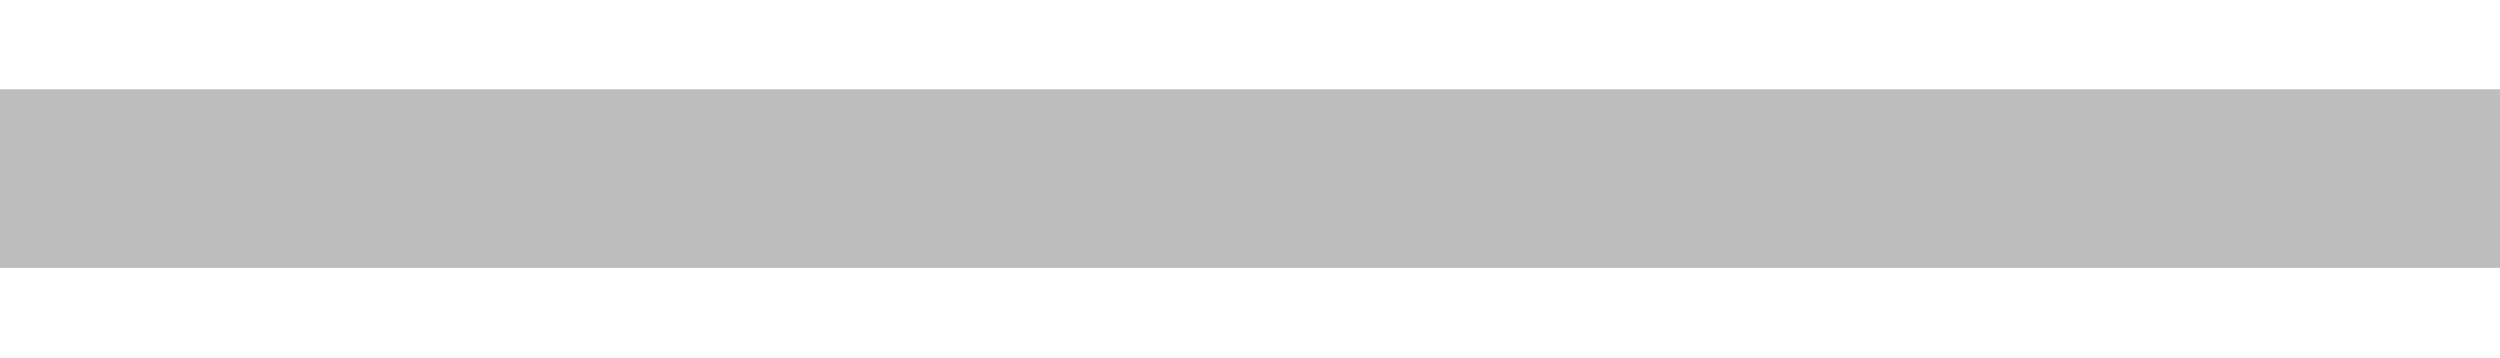
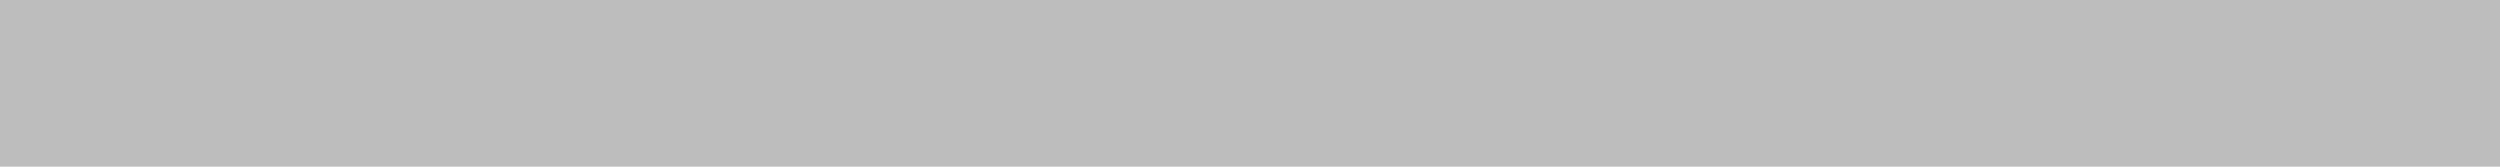
- <svg xmlns="http://www.w3.org/2000/svg" width="14px" height="2px" viewBox="0 0 14 2" version="1.1">
+ <svg xmlns="http://www.w3.org/2000/svg" width="30px" height="2px" viewBox="0 0 30 2" version="1.1">
  <defs />
  <g id="Page-1" stroke="none" stroke-width="1" fill="none" fill-rule="evenodd">
-     <g id="Group-2" transform="translate(0, -6)">
-       <rect id="Rectangle-2" x="0" y="0" width="14" height="14" />
-       <path d="M0.5,7 L13.5,7" id="Line-2" stroke="#BDBDBD" stroke-linecap="square" />
+     <g id="minimize" transform="translate(0, -13)">
+       <rect id="Rectangle-2" x="0.5" y="0" width="28" height="28" />
+       <path d="M1,14 L29,14" id="Line-2" stroke="#BDBDBD" stroke-width="2" stroke-linecap="square" />
    </g>
  </g>
</svg>
